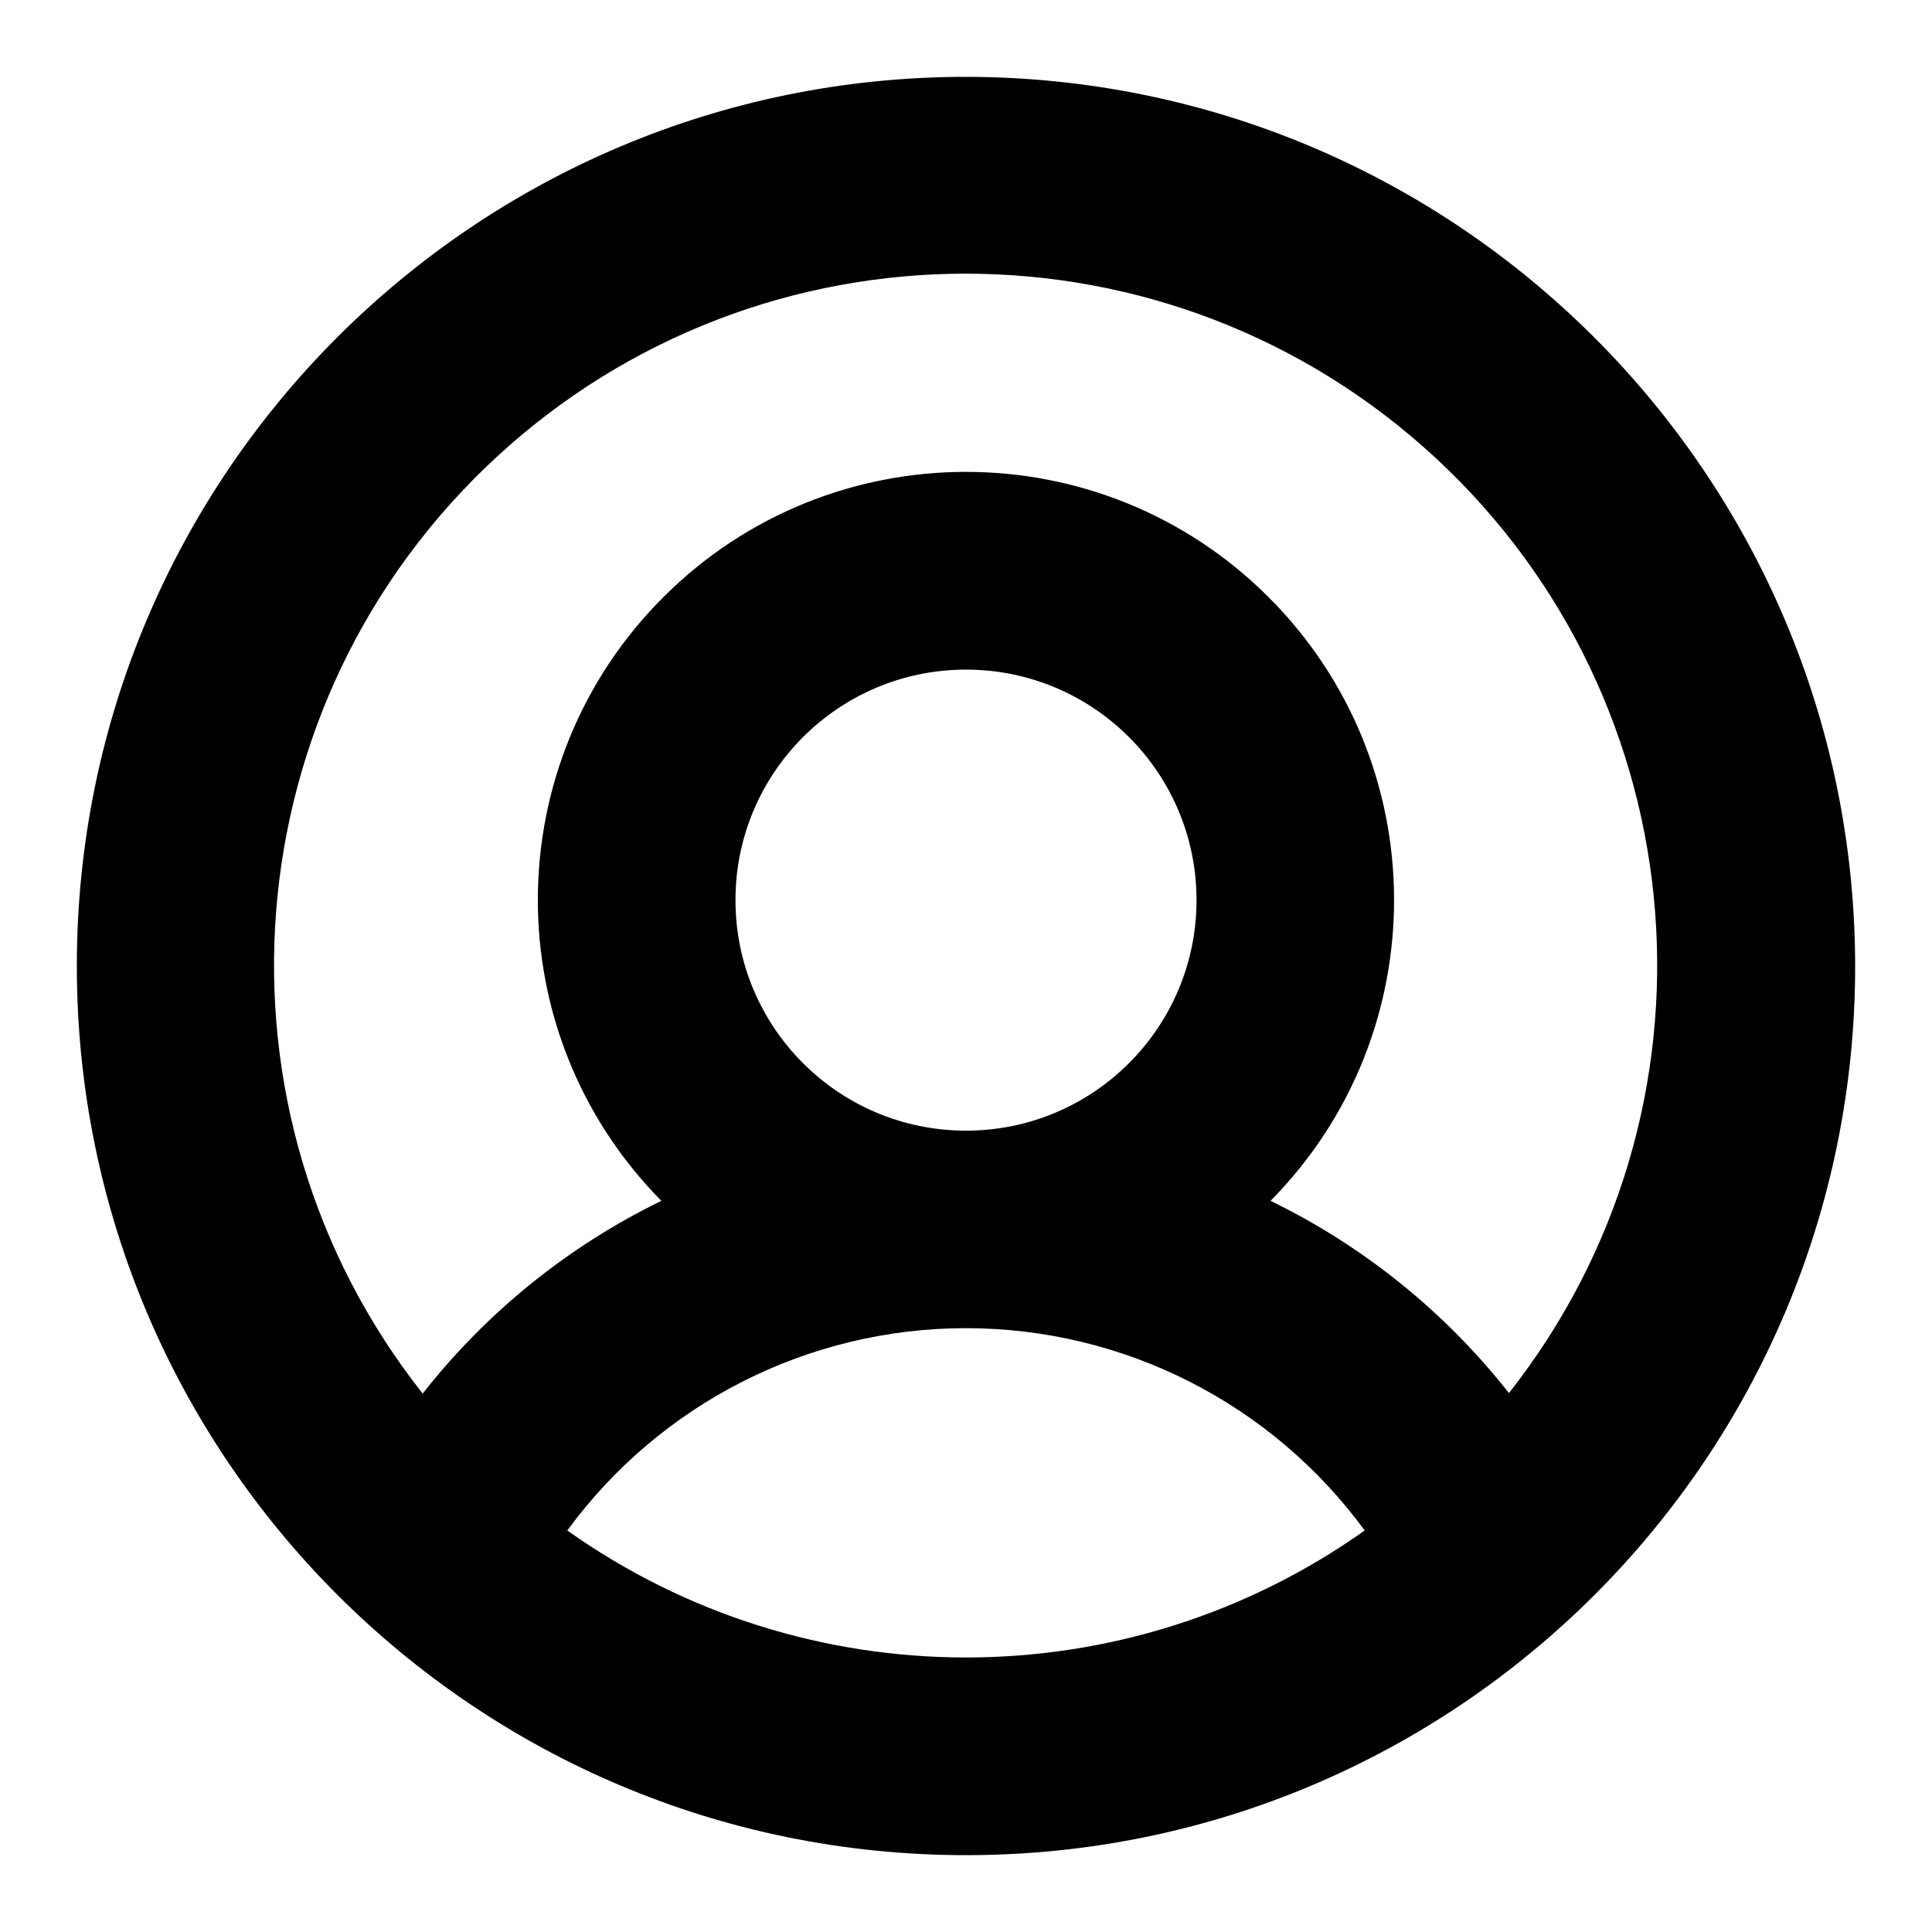
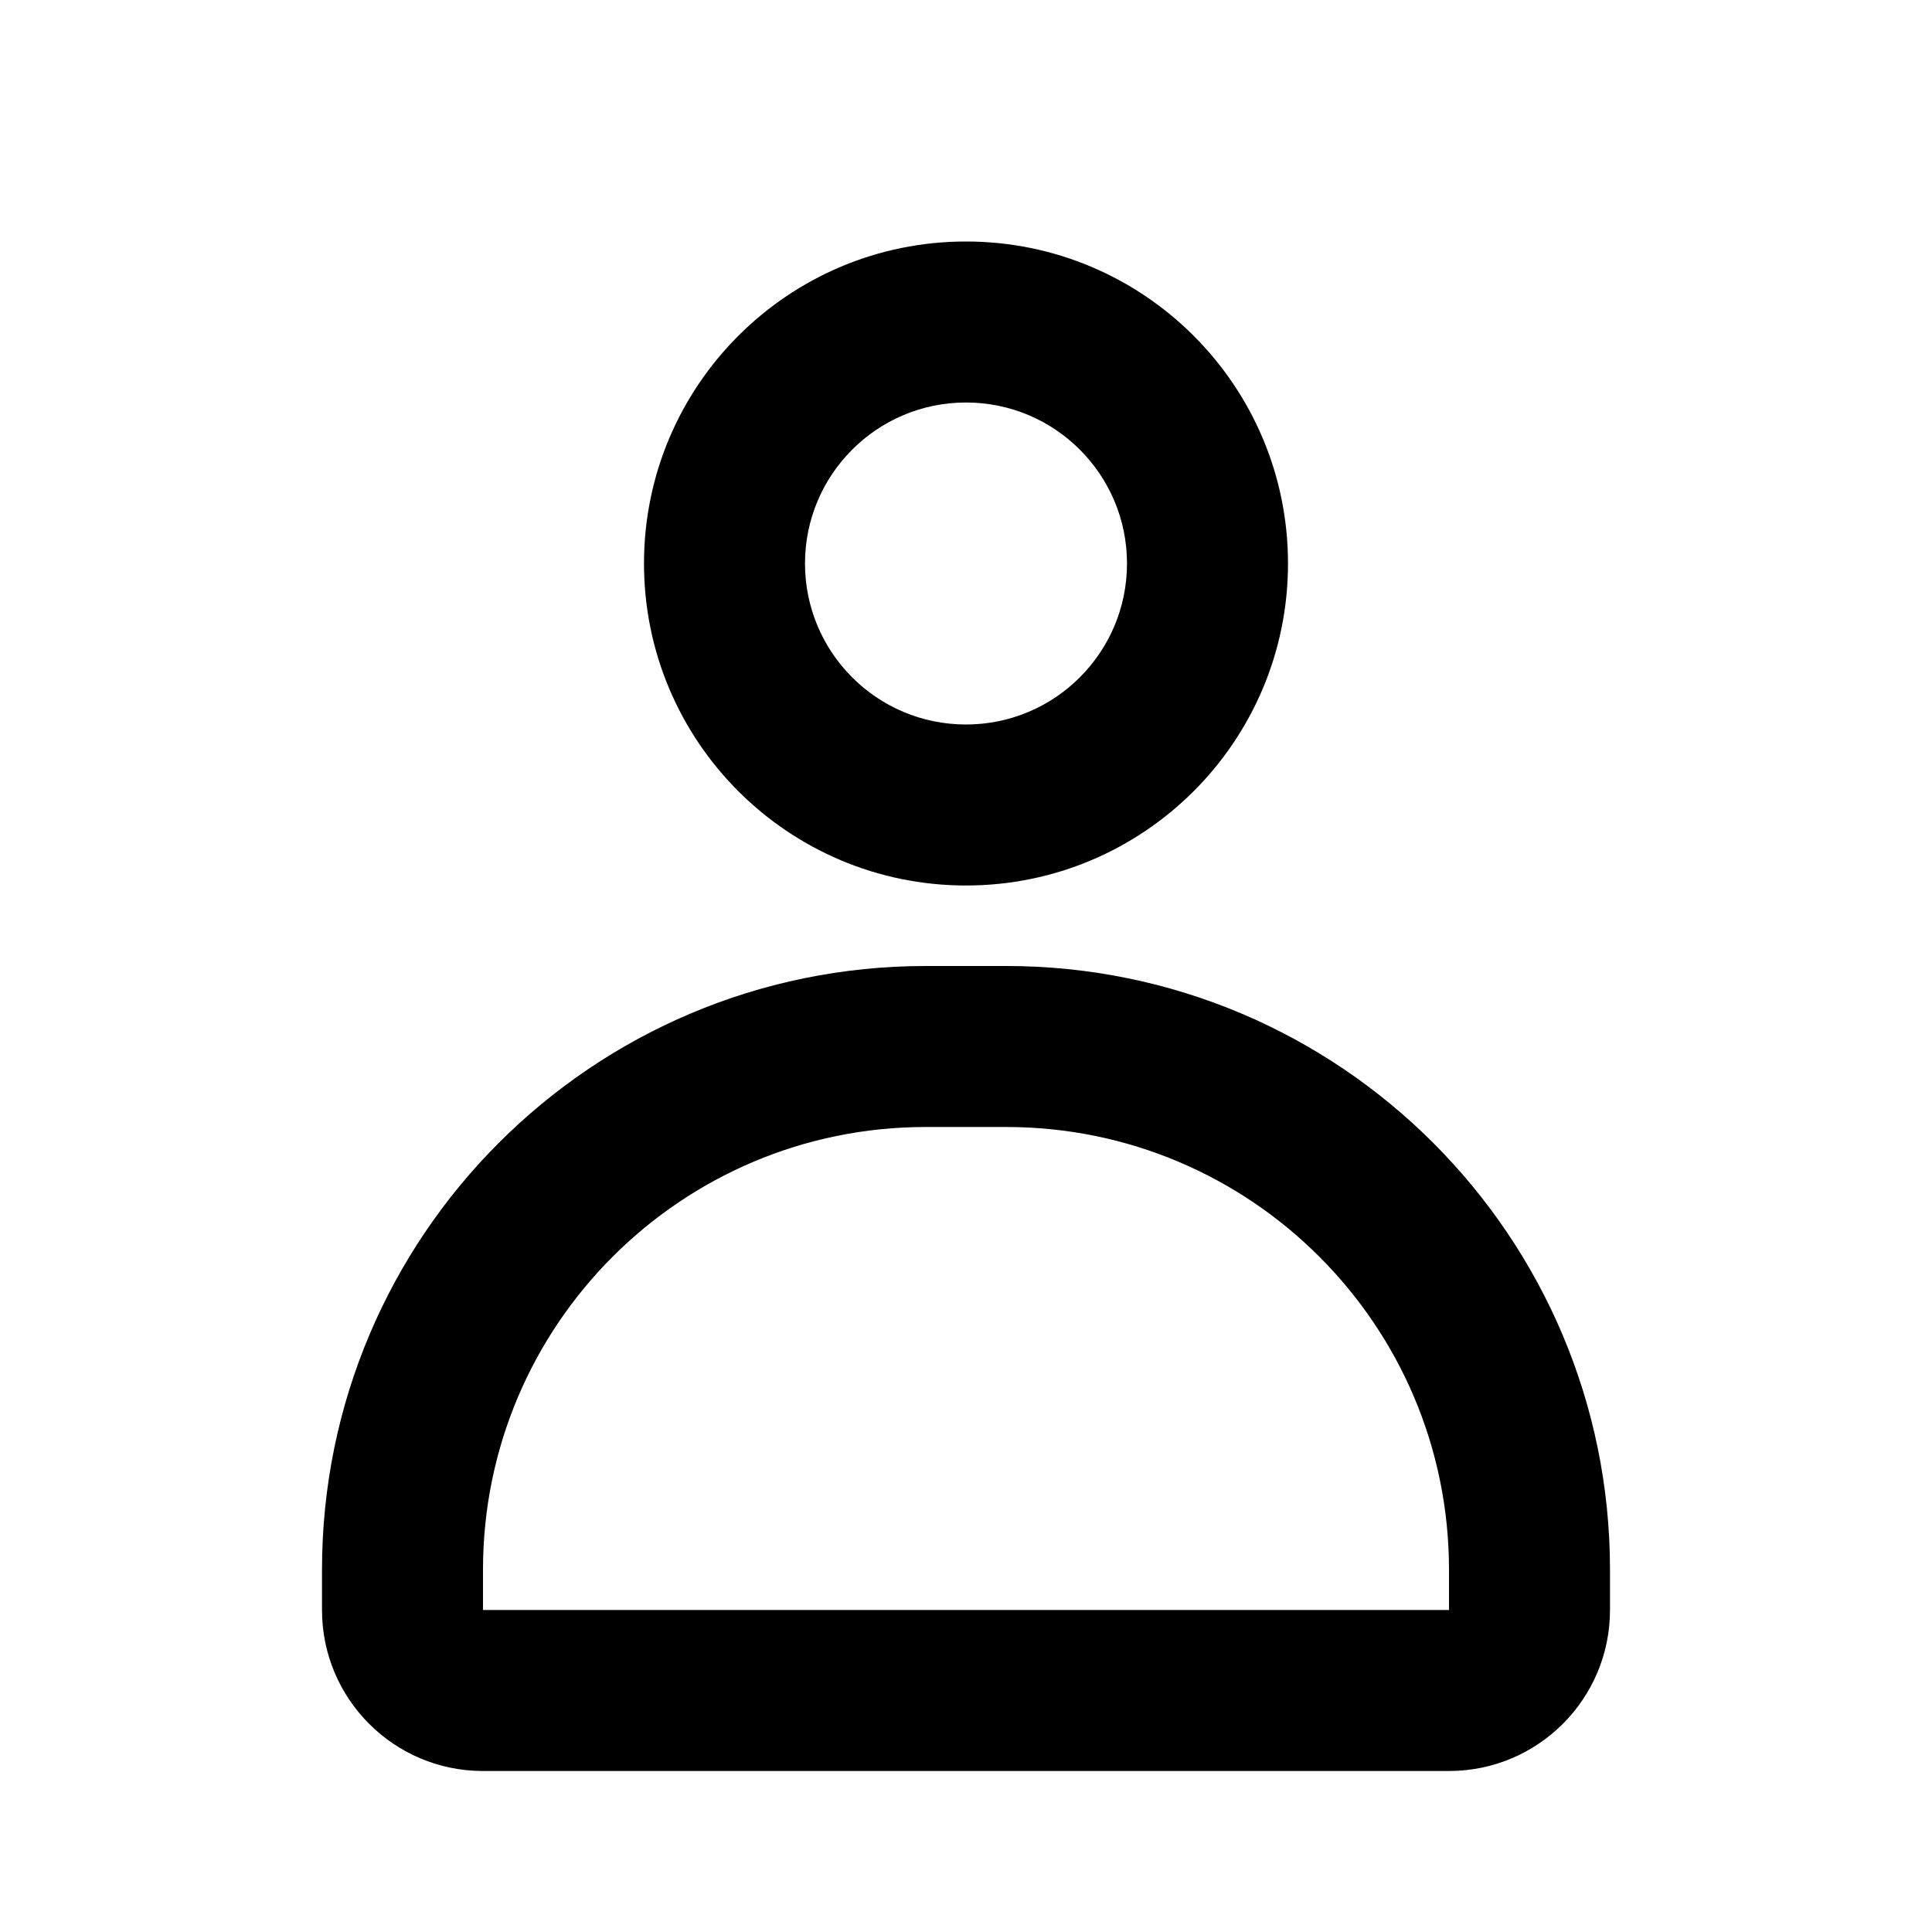
- <svg xmlns="http://www.w3.org/2000/svg" viewBox="0 0 22 22" fill="black">
-   <path d="M11 .875A10.125 10.125 0 1 0 21.125 11 10.137 10.137 0 0 0 11 .875M6.46 17.428a5.625 5.625 0 0 1 9.08 0 7.85 7.85 0 0 1-9.08 0m1.915-7.178a2.625 2.625 0 1 1 5.25 0 2.625 2.625 0 0 1-5.25 0m8.813 5.62a7.8 7.8 0 0 0-2.72-2.196 4.875 4.875 0 1 0-6.937 0 7.8 7.8 0 0 0-2.718 2.195 7.875 7.875 0 1 1 12.365 0z" />
+ <svg xmlns="http://www.w3.org/2000/svg" width="800px" height="800px" viewBox="0 0 24 24" fill="black">
+   <path d="M8 7a4 4 0 1 0 4-4 4 4 0 0 0-4 4Zm2 0a2 2 0 1 0 2-2 2 2 0 0 0-2 2Z" fill-rule="evenodd" />
+   <path d="M11.5 12h1a7.5 7.5 0 0 1 7.5 7.5v.5a2 2 0 0 1-2 2H6a2 2 0 0 1-2-2v-.5a7.5 7.5 0 0 1 7.5-7.5m0 2h1a5.5 5.5 0 0 1 5.5 5.5v.5H6v-.5a5.5 5.5 0 0 1 5.5-5.5" fill-rule="evenodd" />
</svg>
